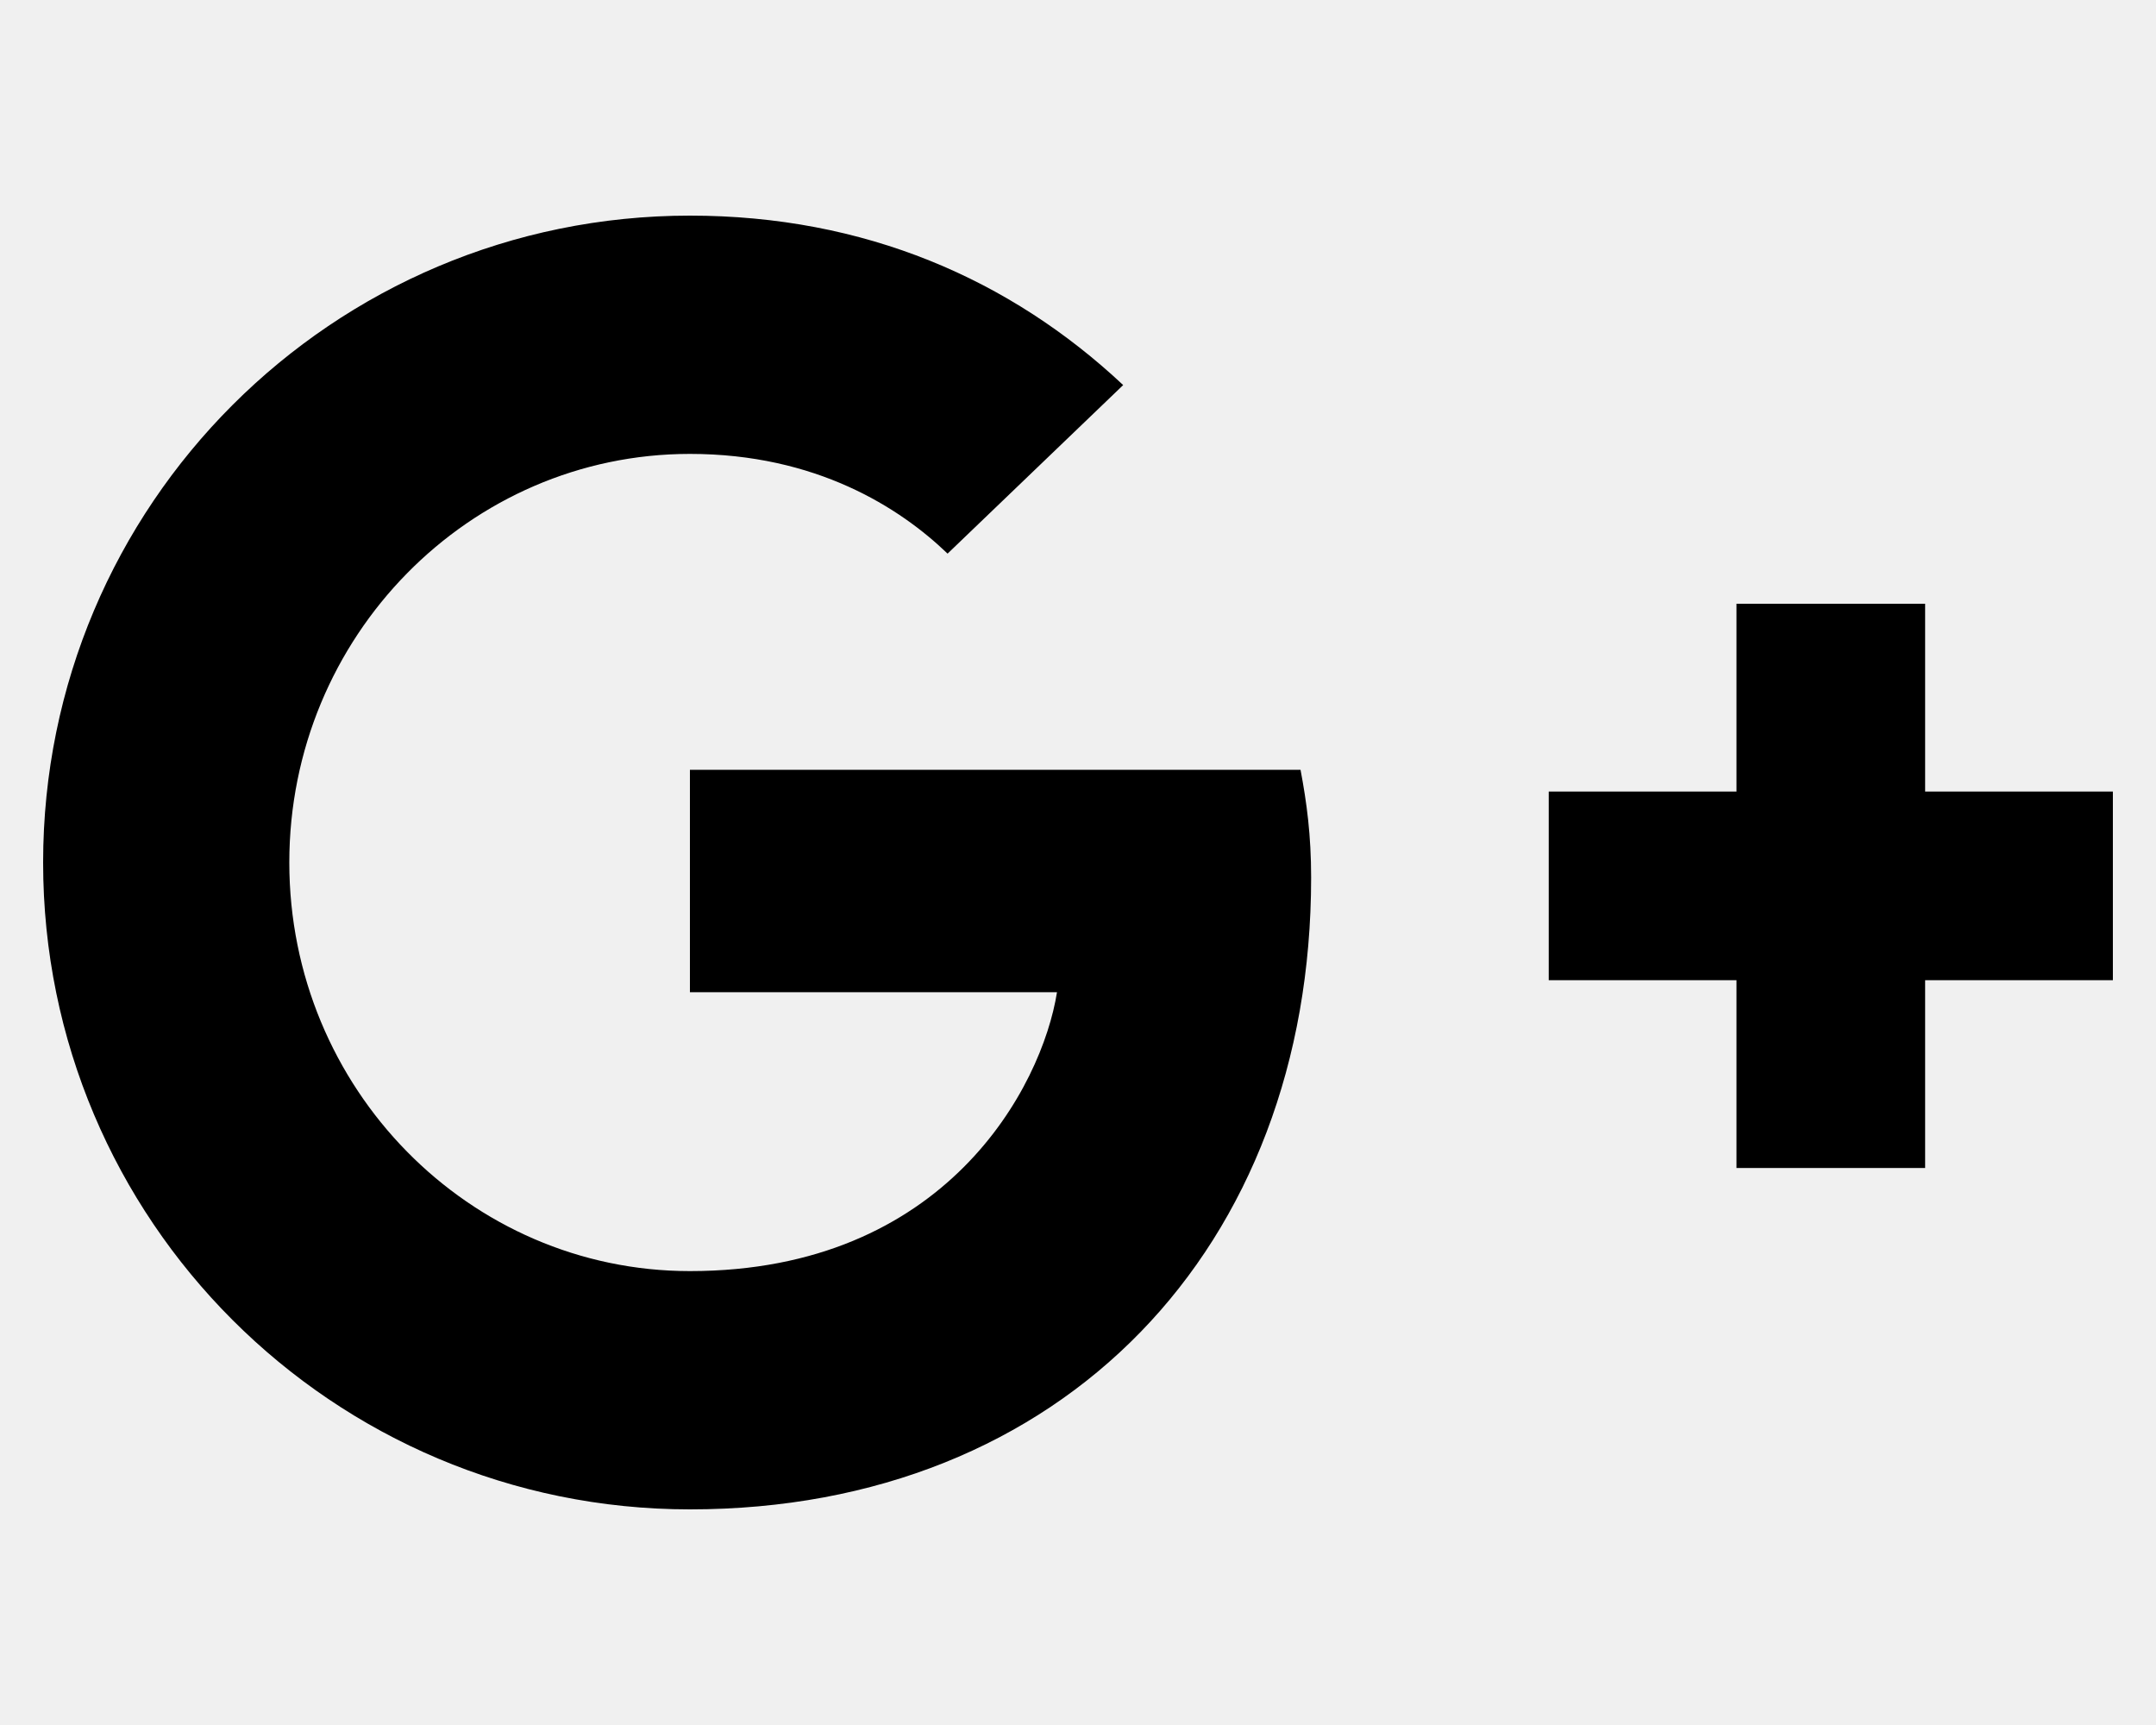
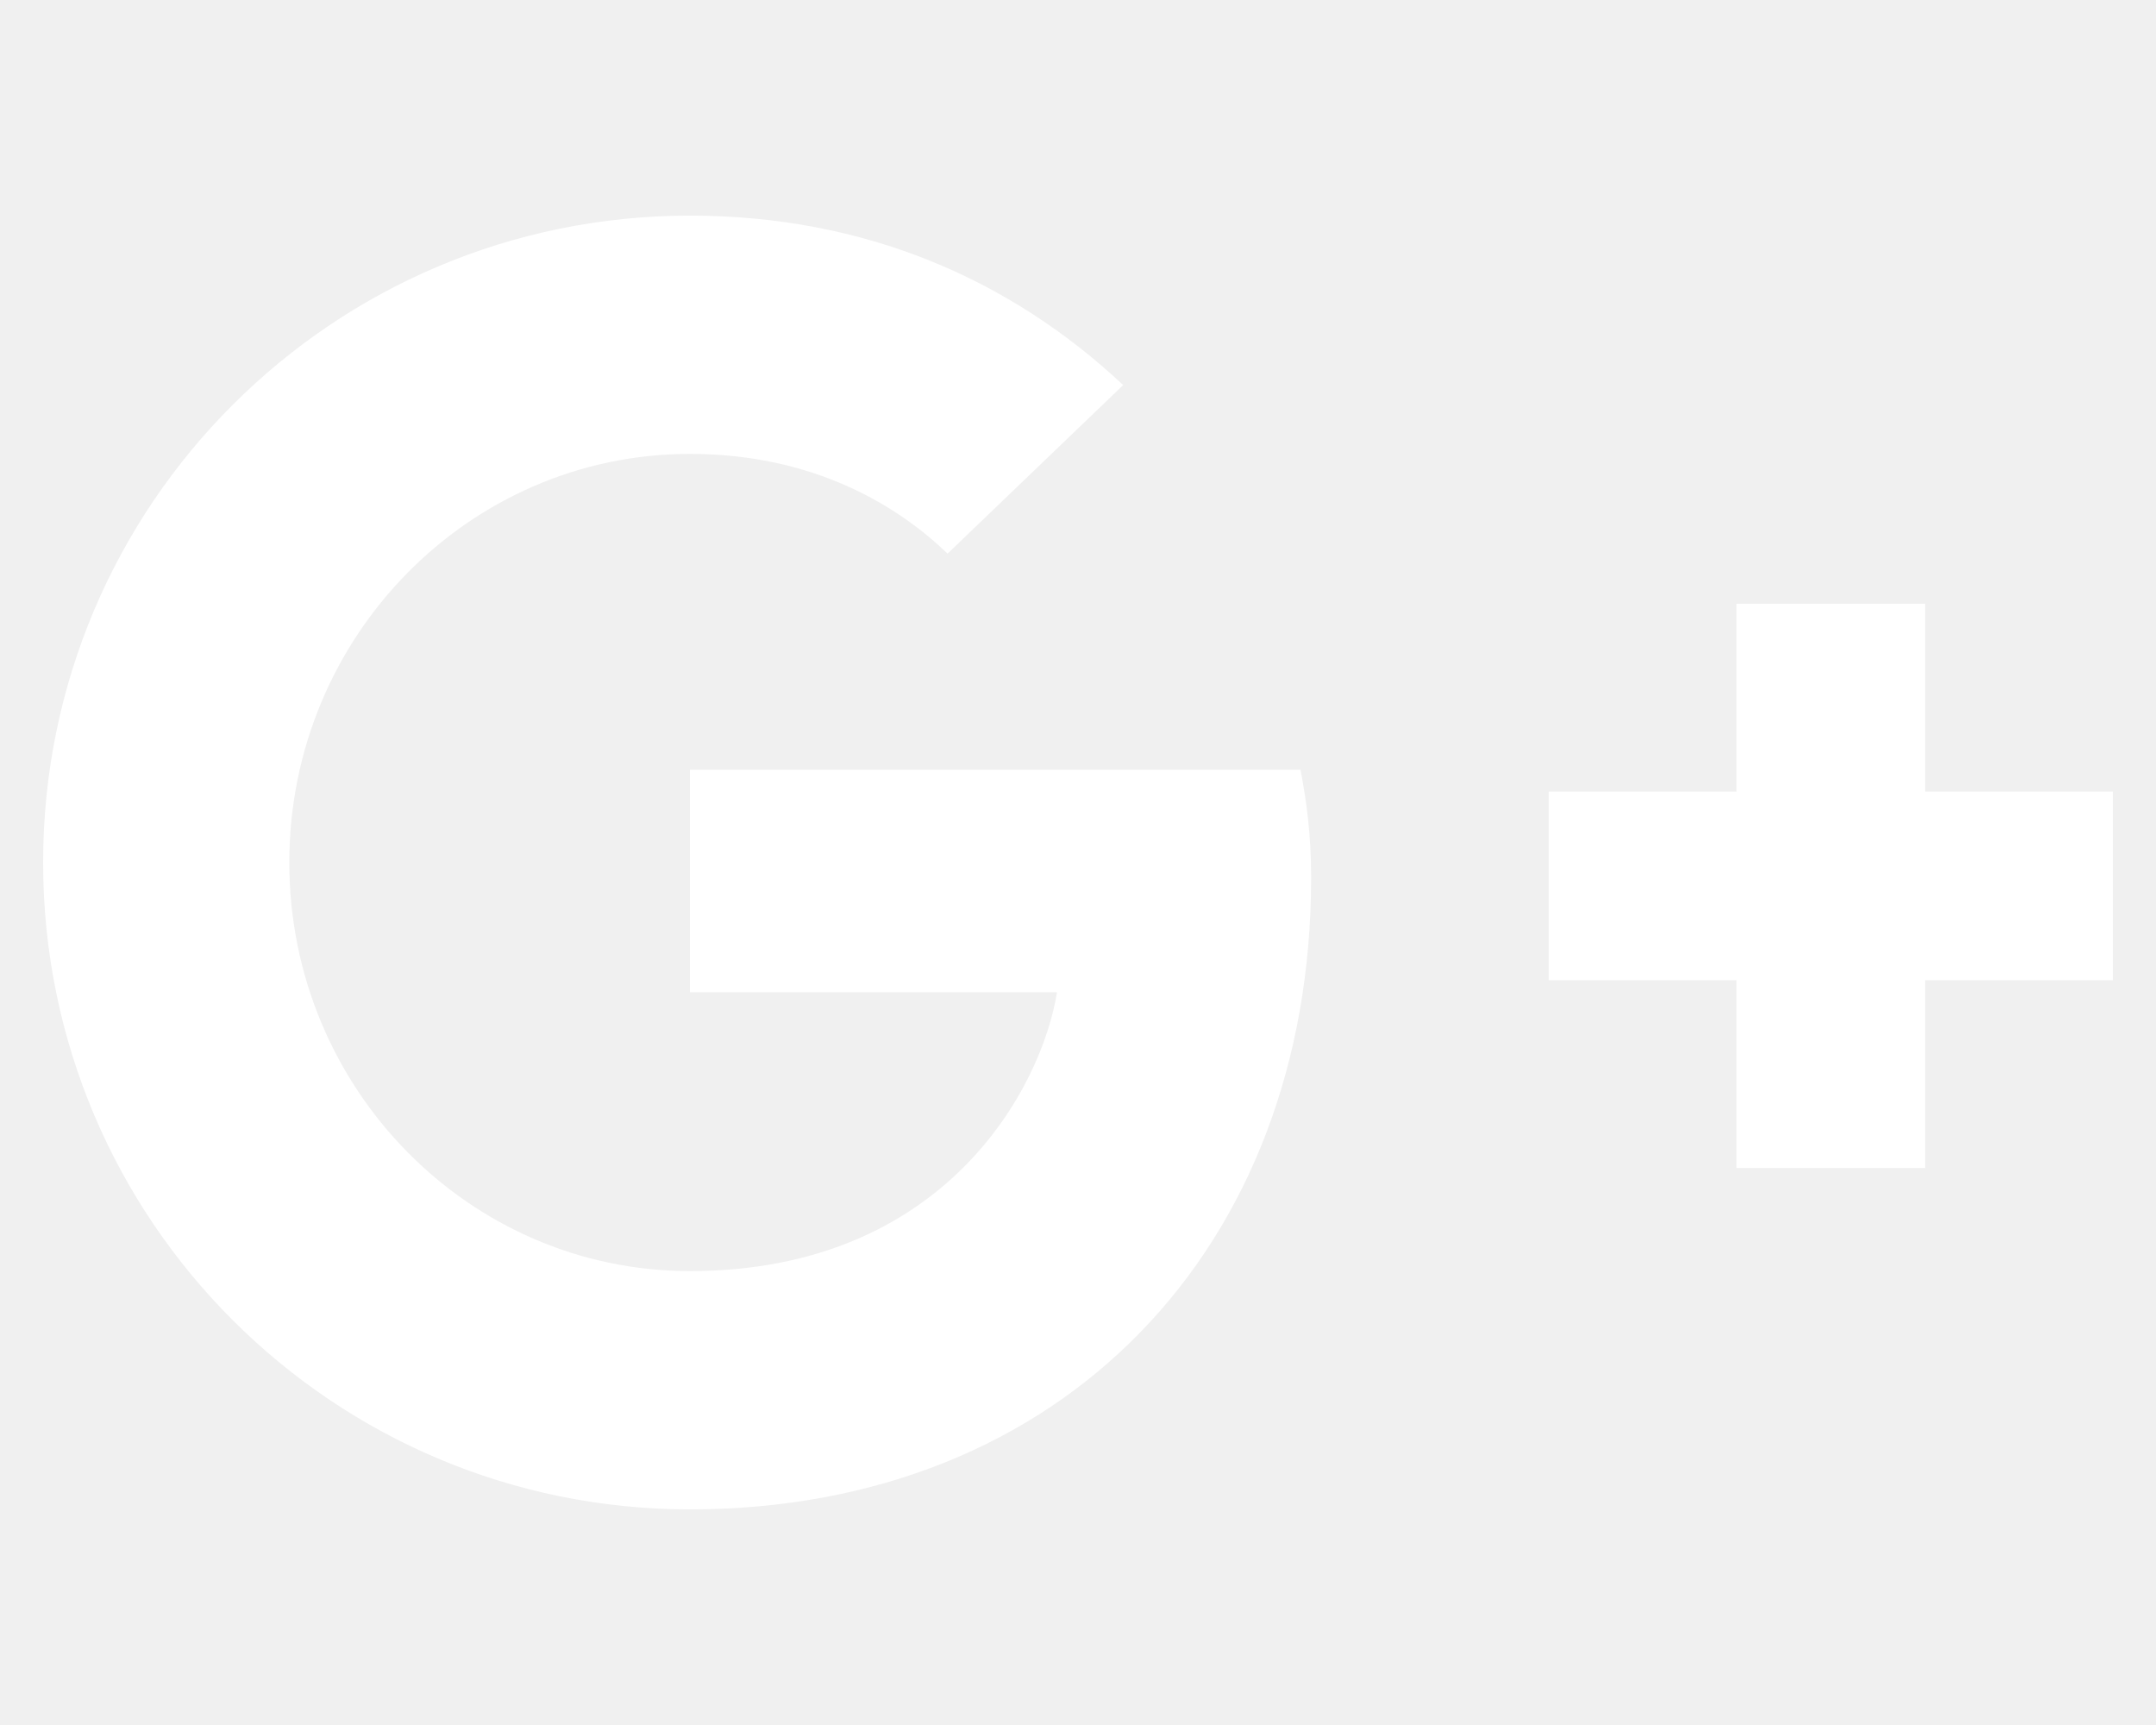
- <svg xmlns="http://www.w3.org/2000/svg" aria-hidden="true" focusable="false" data-prefix="fab" data-icon="google-plus-g" class="svg-inline--fa fa-google-plus-g fa-w-20" role="img" viewBox="0 0 640 512">
-   <path fill="currentColor" d="M386.061 228.496c1.834 9.692 3.143 19.384 3.143 31.956C389.204 370.205 315.599 448 204.8 448c-106.084 0-192-85.915-192-192s85.916-192 192-192c51.864 0 95.083 18.859 128.611 50.292l-52.126 50.03c-14.145-13.621-39.028-29.599-76.485-29.599-65.484 0-118.92 54.221-118.92 121.277 0 67.056 53.436 121.277 118.92 121.277 75.961 0 104.513-54.745 108.965-82.773H204.8v-66.009h181.261zm185.406 6.437V179.2h-56.001v55.733h-55.733v56.001h55.733v55.733h56.001v-55.733H627.2v-56.001h-55.733z" />
+ <svg xmlns="http://www.w3.org/2000/svg" aria-hidden="true" focusable="false" data-prefix="fab" data-icon="google-plus-g" role="img" width="640" height="512">
+   <rect id="backgroundrect" width="100%" height="100%" x="0" y="0" fill="none" stroke="none" />
+   <g class="currentLayer" style="">
+     <path fill="#ffffff" d="M386.061 228.496c1.834 9.692 3.143 19.384 3.143 31.956C389.204 370.205 315.599 448 204.8 448c-106.084 0-192-85.915-192-192s85.916-192 192-192c51.864 0 95.083 18.859 128.611 50.292l-52.126 50.03c-14.145-13.621-39.028-29.599-76.485-29.599-65.484 0-118.92 54.221-118.92 121.277 0 67.056 53.436 121.277 118.92 121.277 75.961 0 104.513-54.745 108.965-82.773H204.8v-66.009h181.261zm185.406 6.437V179.2h-56.001v55.733h-55.733v56.001h55.733v55.733h56.001v-55.733H627.2v-56.001h-55.733z" id="svg_1" class="selected" fill-opacity="1" />
+   </g>
</svg>
